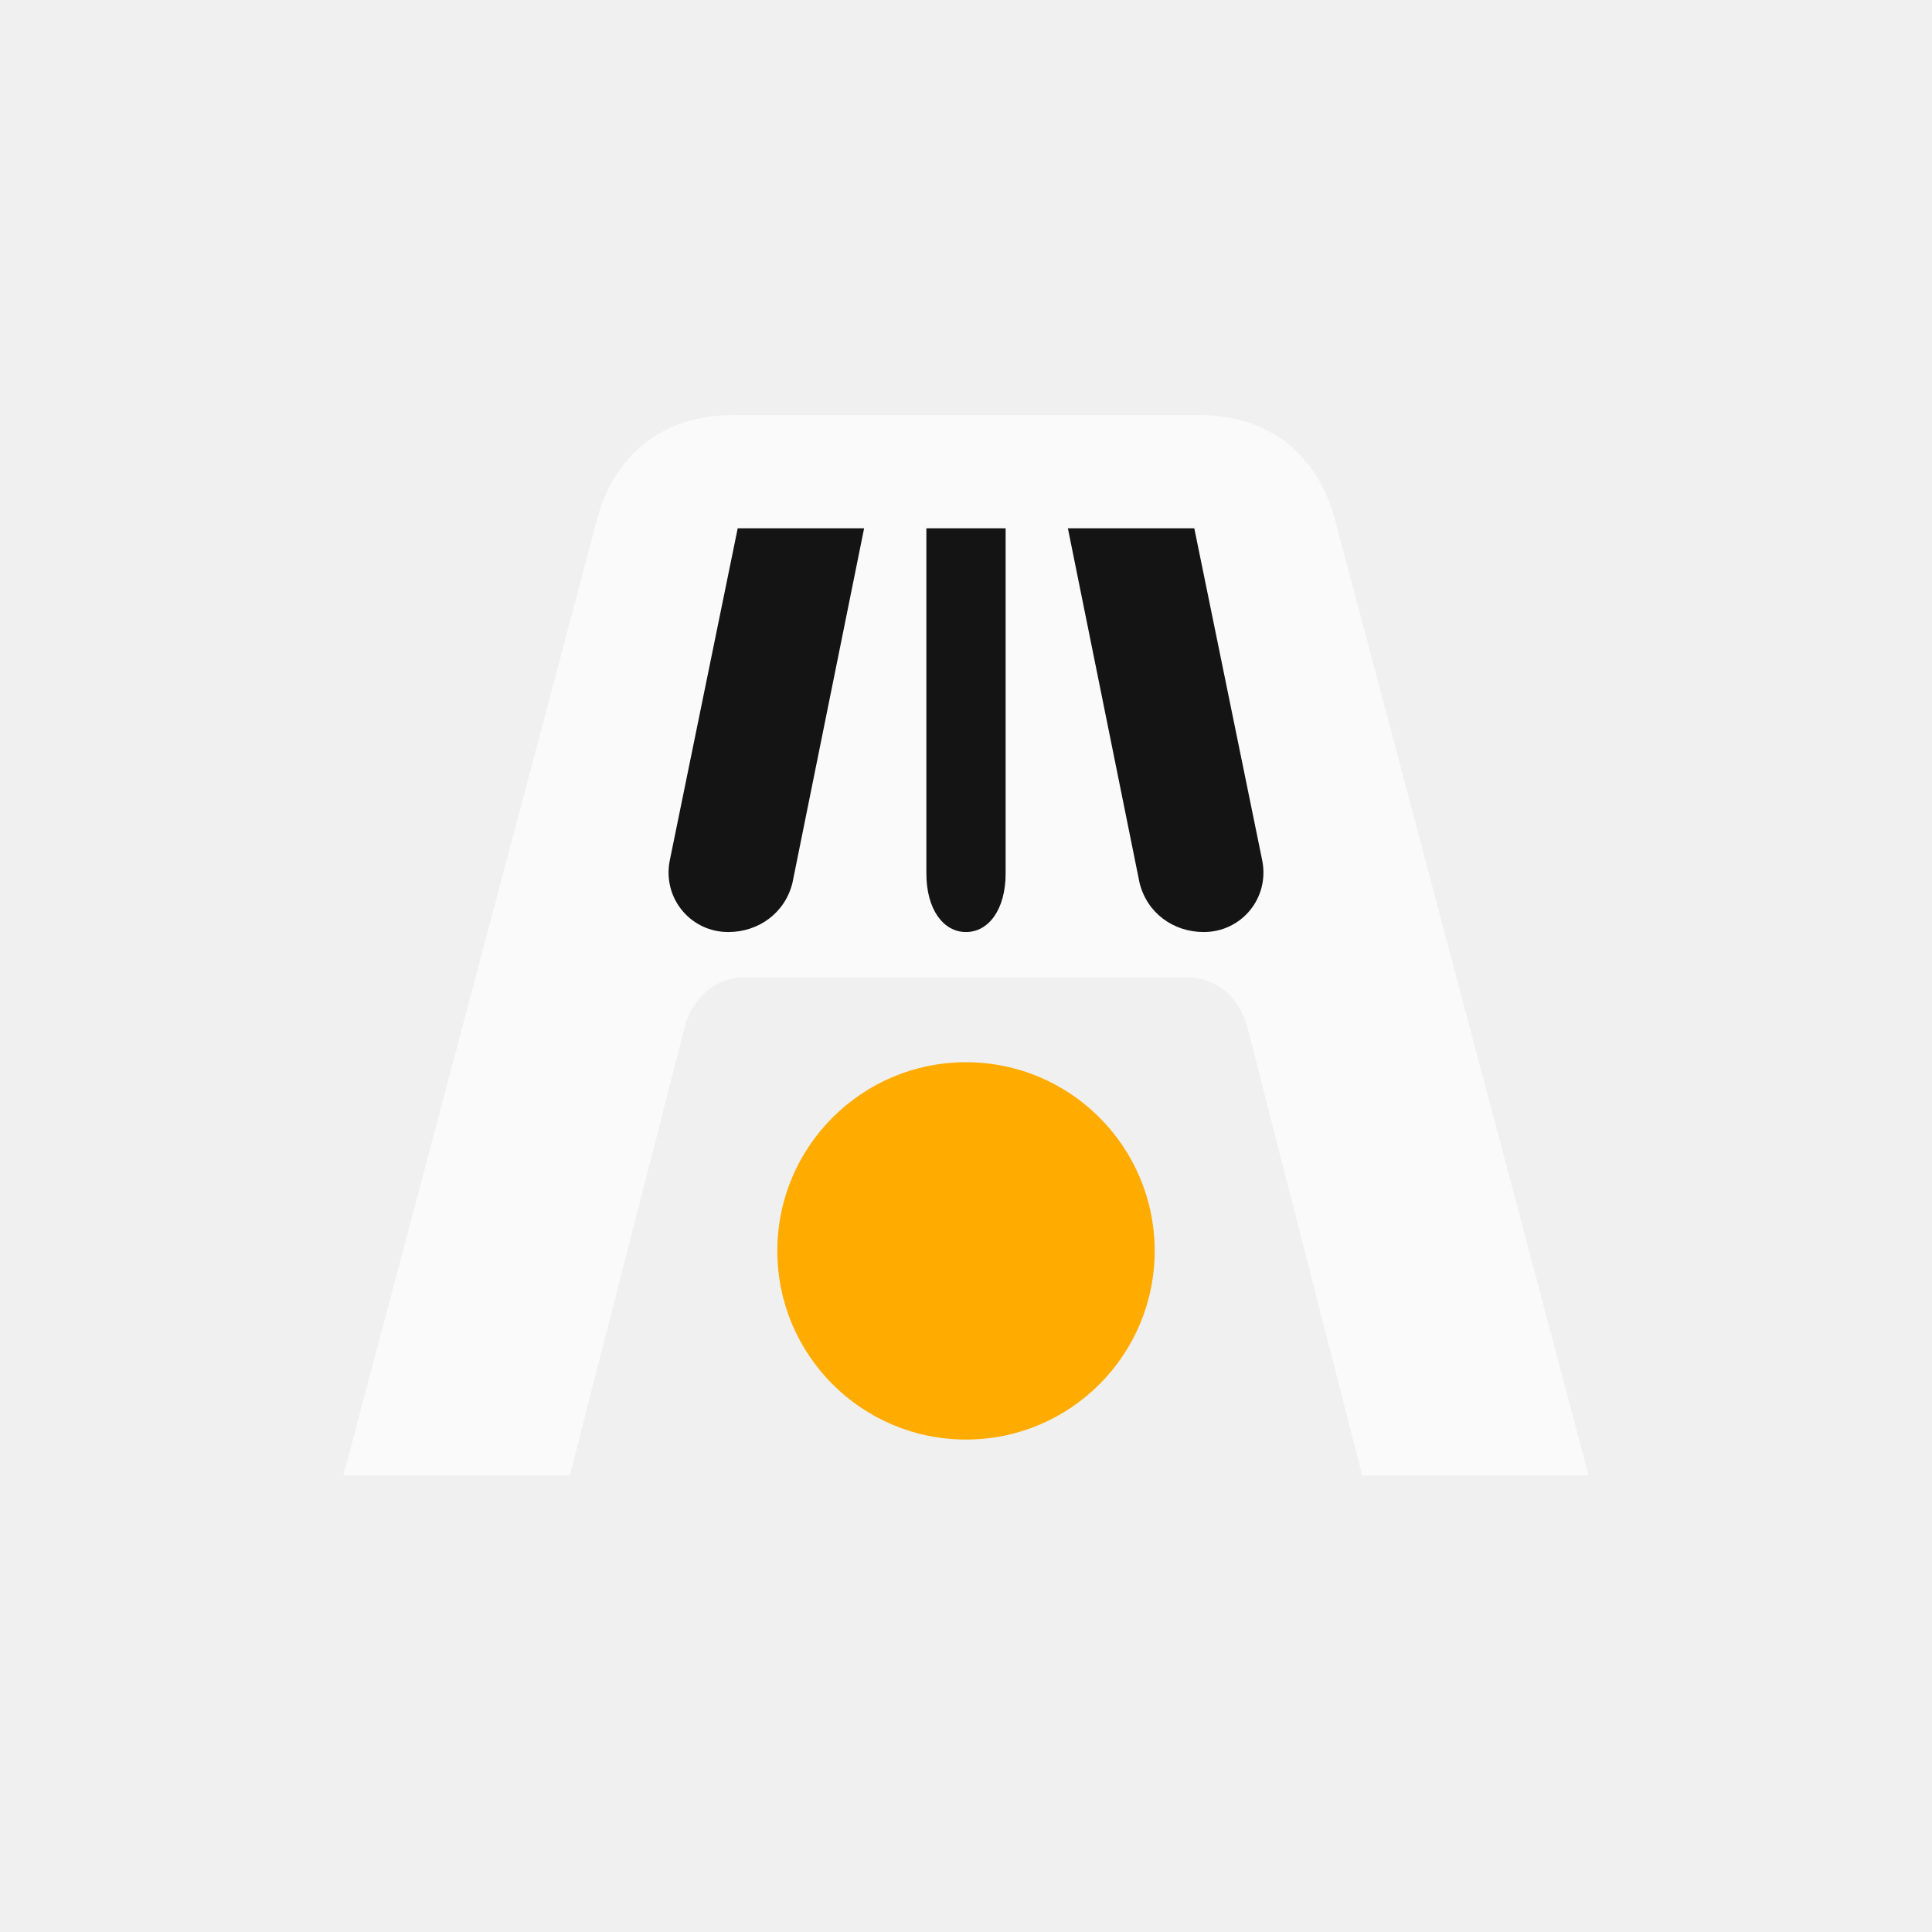
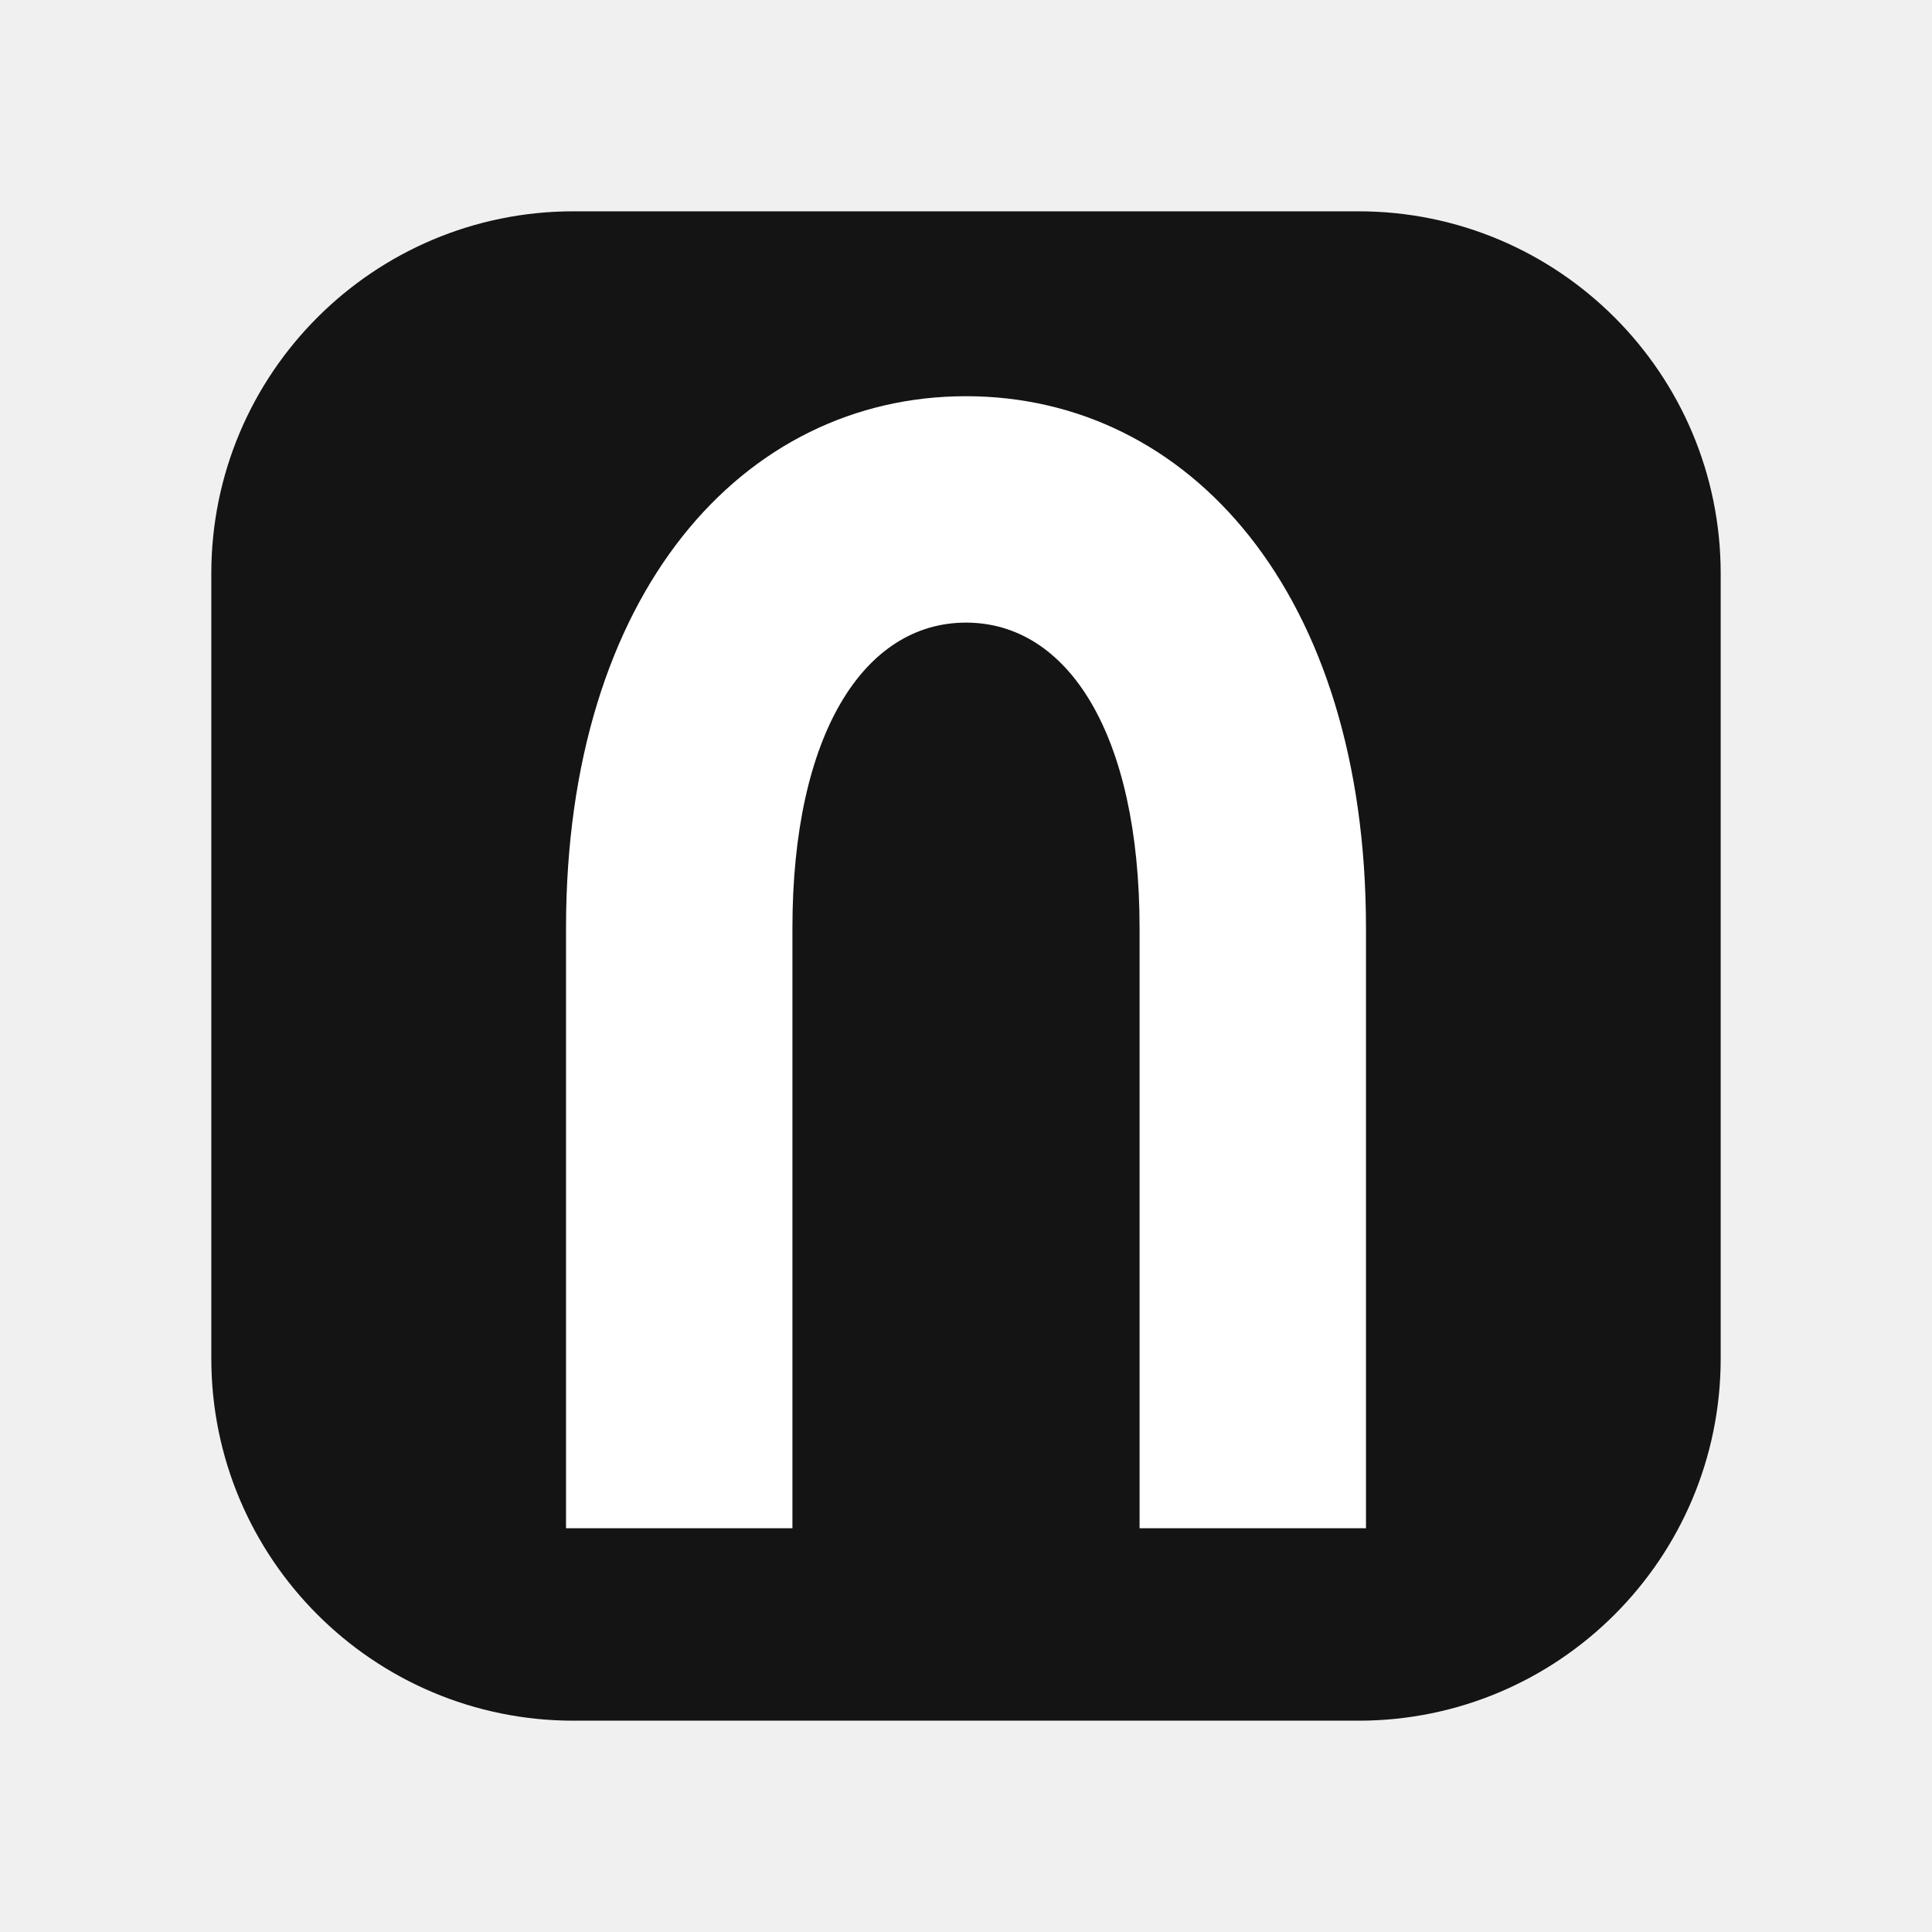
- <svg xmlns="http://www.w3.org/2000/svg" width="1024" height="1024" viewBox="0 0 1024 1024" fill="none">
-   <path d="M182 782L316 277C325 241 351 220 389 220H635C673 220 699 241 708 277L842 782H722L661 544C657 529 645 518 629 518H395C379 518 367 529 363 544L302 782H182Z" fill="#FAFAFA" />
-   <path d="M391 280L355 456C351 476 366 494 386 494C402 494 416 484 420 468L458 280H391Z" fill="#141414" />
-   <path d="M491 280V463C491 482 500 494 512 494C524 494 533 482 533 463V280H491Z" fill="#141414" />
-   <path d="M566 280L604 468C608 484 622 494 638 494C658 494 673 476 669 456L633 280H566Z" fill="#141414" />
-   <circle cx="512" cy="663" r="100" fill="#FFAB00" />
+ <svg xmlns="http://www.w3.org/2000/svg" width="1024" height="1024" viewBox="0 0 1024 1024" role="img" aria-labelledby="title">
+   <rect x="112" y="112" width="800" height="800" rx="192" fill="#141414" />
+   <path d="M300 810V492c0-178 94-282 212-282s212 104 212 282v318H604V492c0-103-38-162-92-162s-92 59-92 162v318H300Z" fill="#FFFFFF" />
+   <circle cx="512" cy="650" r="64" fill="#141414" />
</svg>
